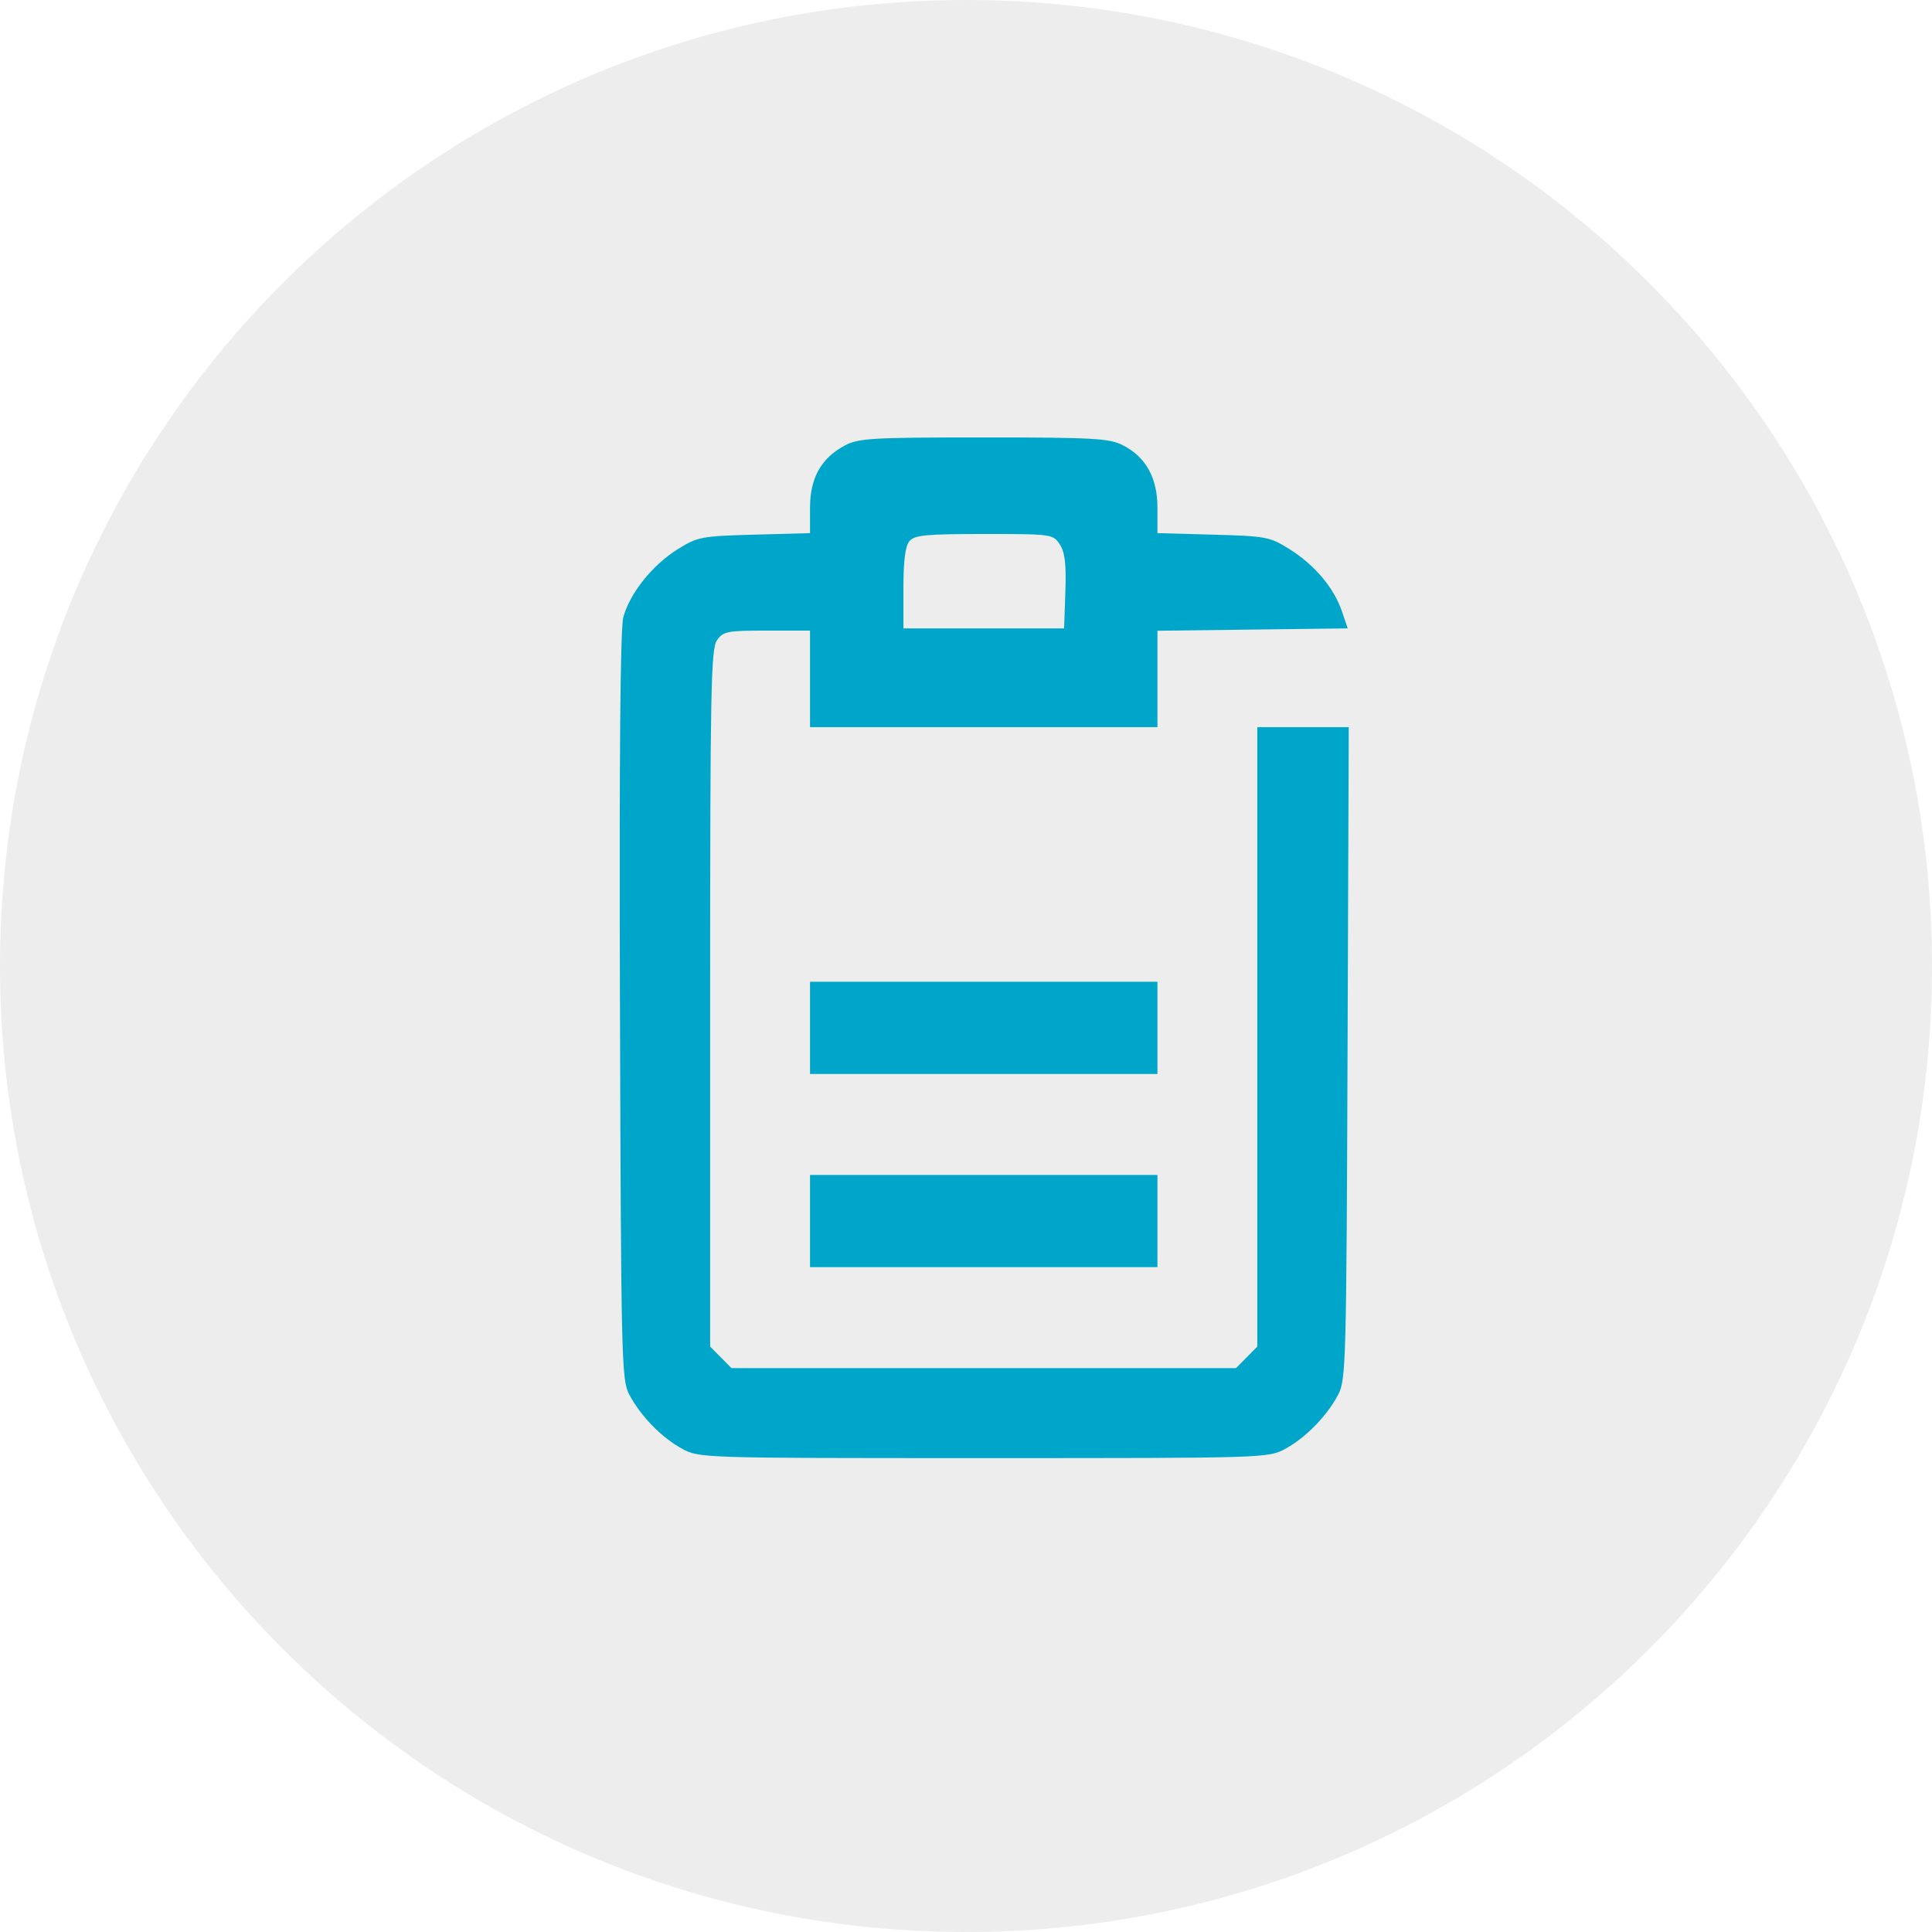
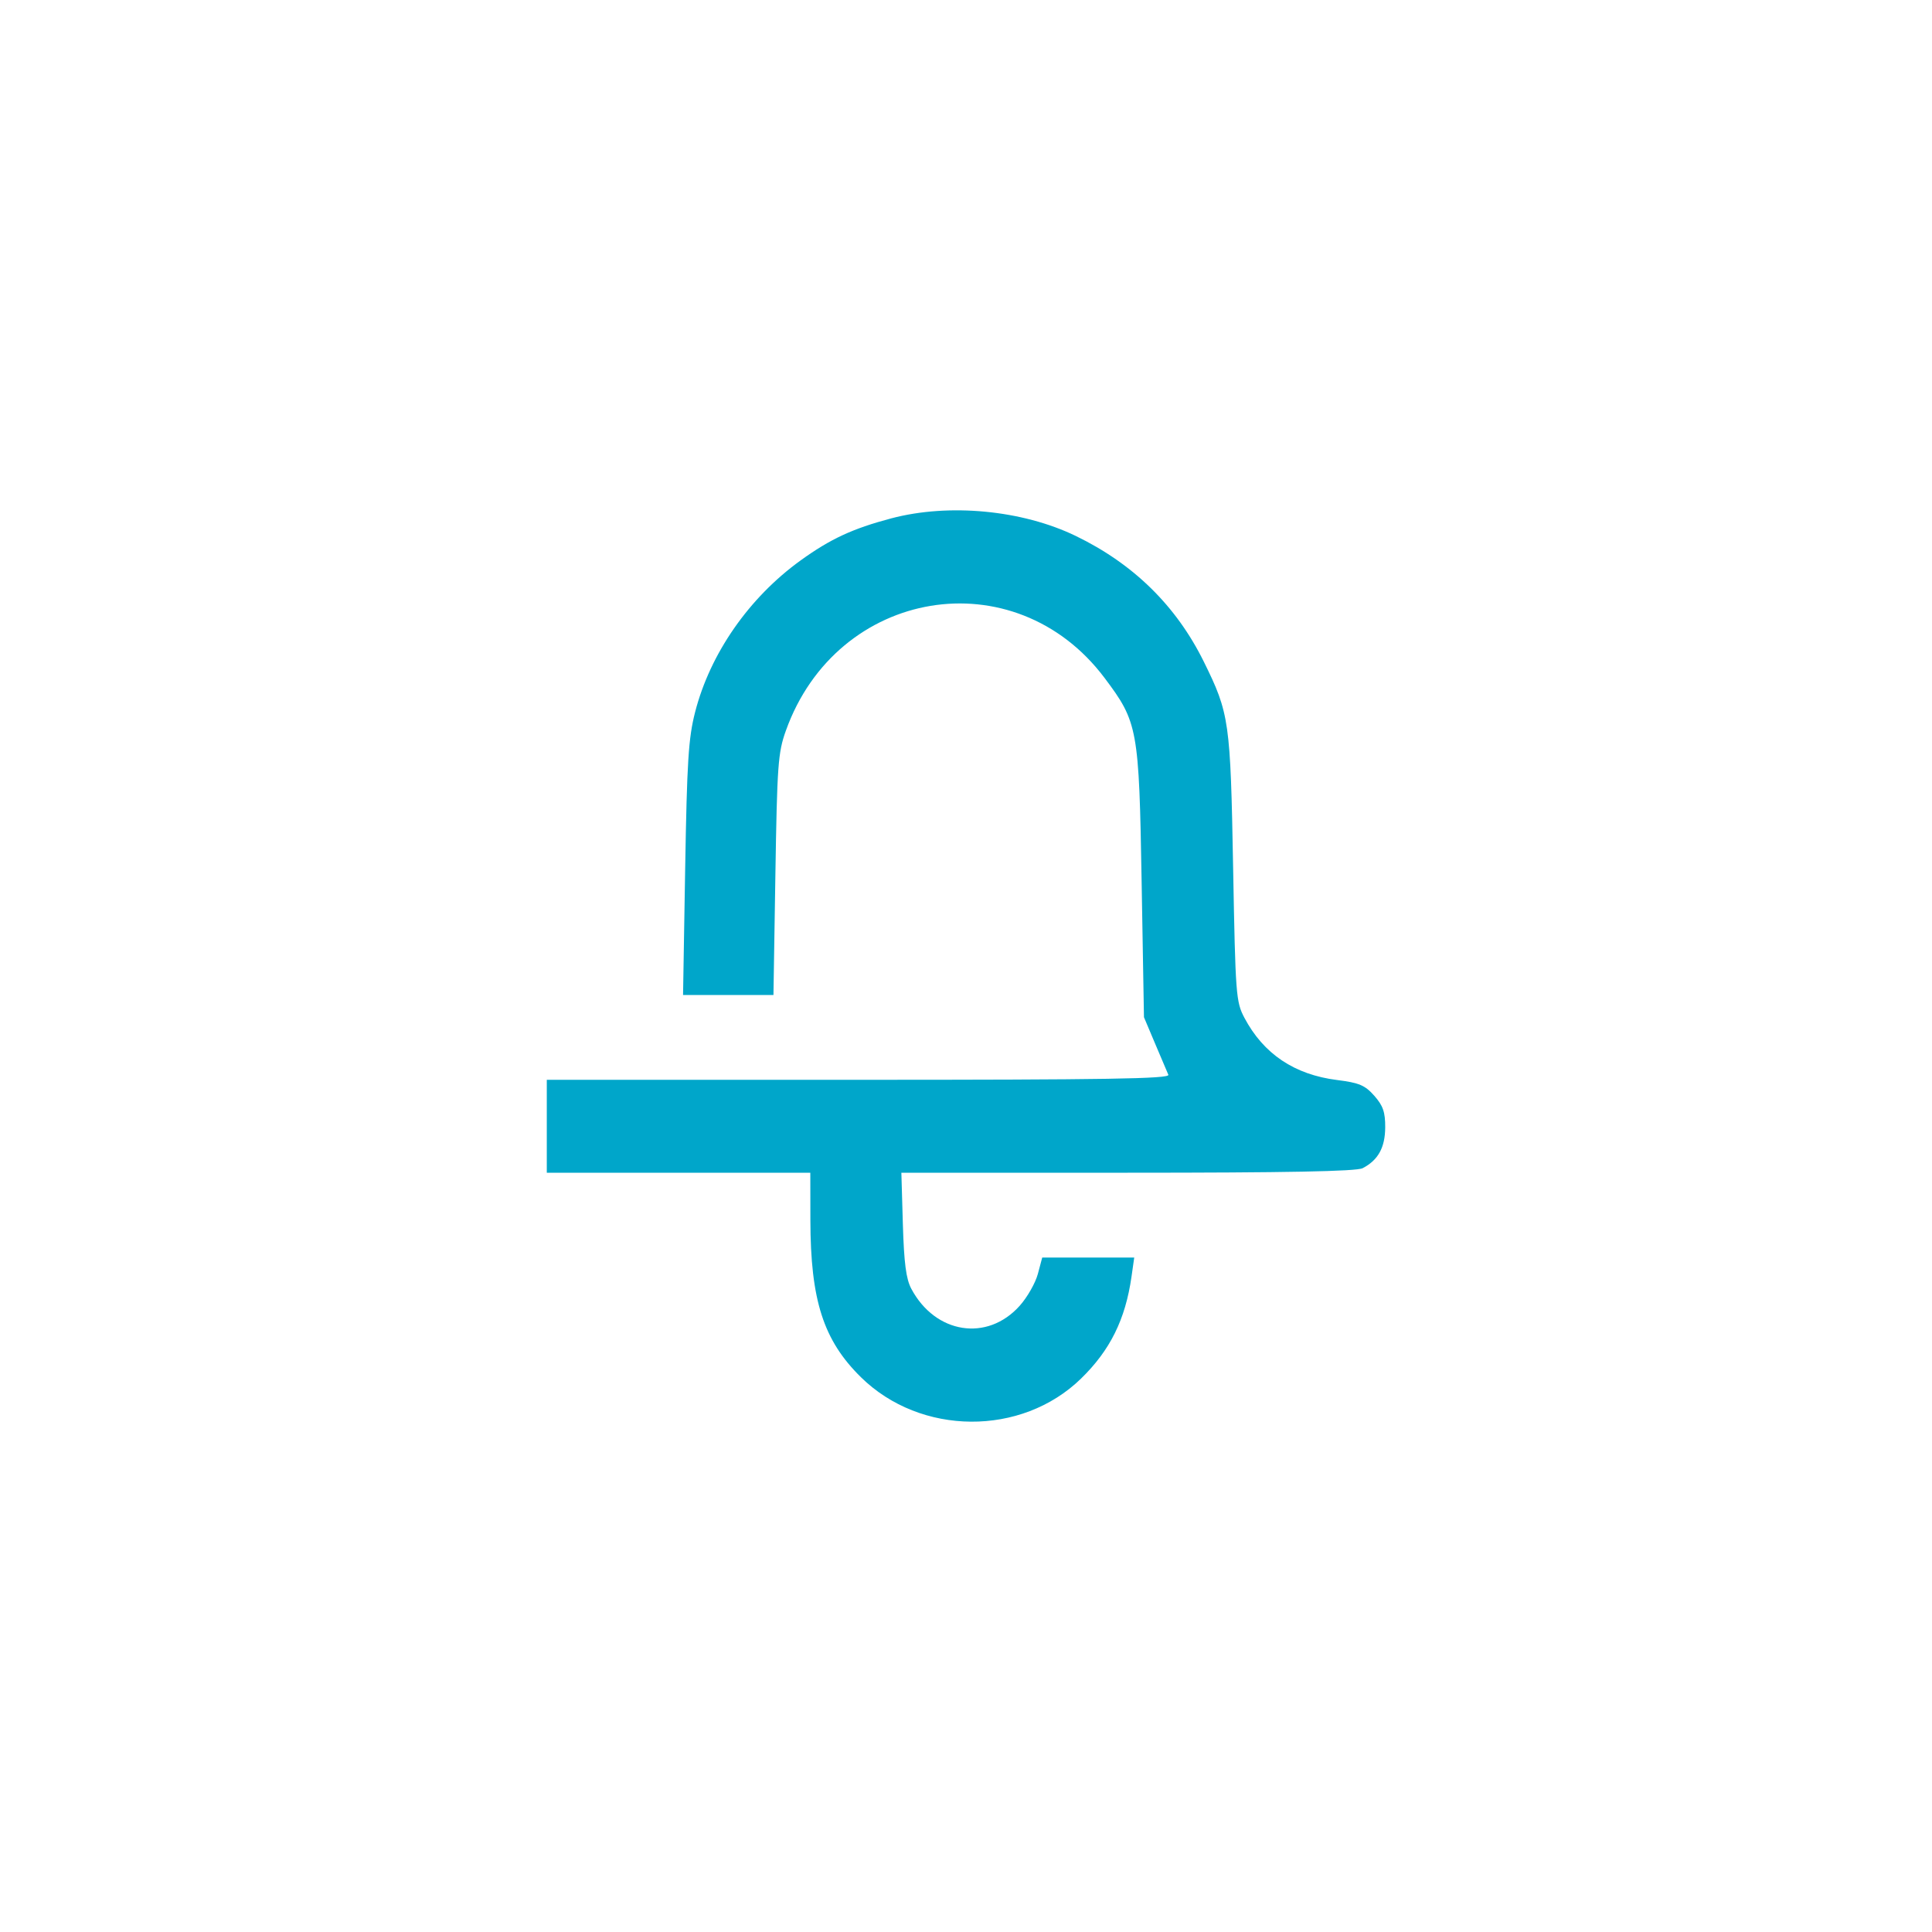
<svg xmlns="http://www.w3.org/2000/svg" width="53" height="53" viewBox="0 0 53 53" fill="none">
-   <circle cx="26.5" cy="26.5" r="26.5" fill="#EDEDED" />
-   <path fill-rule="evenodd" clip-rule="evenodd" d="M23.173 12.223C22.524 12.571 22.221 13.115 22.221 13.932V14.625L20.693 14.667C19.235 14.707 19.138 14.726 18.582 15.073C17.893 15.504 17.273 16.282 17.099 16.935C17.016 17.25 16.985 20.767 17.007 27.618C17.038 37.313 17.05 37.854 17.261 38.254C17.571 38.842 18.145 39.433 18.707 39.74C19.182 39.999 19.215 40 26.987 40C34.759 40 34.792 39.999 35.267 39.74C35.828 39.433 36.403 38.842 36.713 38.254C36.922 37.855 36.936 37.344 36.967 28.89L37 19.948H35.746H34.492V28.444V36.94L34.2 37.236L33.907 37.531H26.987H20.066L19.774 37.236L19.481 36.94V27.387C19.481 18.936 19.503 17.803 19.667 17.566C19.837 17.32 19.948 17.299 21.037 17.299H22.221V18.623V19.948H26.987H31.752V18.626V17.303L34.362 17.271L36.972 17.238L36.813 16.772C36.595 16.129 36.066 15.5 35.384 15.071C34.836 14.726 34.737 14.707 33.281 14.667L31.752 14.625V13.932C31.752 13.107 31.435 12.535 30.797 12.211C30.431 12.025 29.982 12 26.985 12C23.907 12 23.549 12.021 23.173 12.223ZM29.074 14.937C29.214 15.153 29.252 15.474 29.226 16.232L29.191 17.238H26.987H24.783V16.143C24.783 15.391 24.834 14.984 24.946 14.848C25.086 14.679 25.389 14.649 26.999 14.649C28.859 14.649 28.89 14.654 29.074 14.937ZM22.221 28.198V29.462H26.987H31.752V28.198V26.933H26.987H22.221V28.198ZM22.221 33.497V34.761H26.987H31.752V33.497V32.232H26.987H22.221V33.497Z" fill="#00A6CA" />
+   <path fill-rule="evenodd" clip-rule="evenodd" d="M24.446 14.221C23.388 14.502 22.78 14.784 21.96 15.376C20.547 16.396 19.481 17.929 19.069 19.534C18.886 20.247 18.846 20.879 18.796 23.833L18.738 27.295H19.978H21.218L21.271 23.999C21.319 20.986 21.343 20.646 21.558 20.046C22.959 16.125 27.833 15.316 30.299 18.595C31.215 19.813 31.247 19.987 31.318 24.193L31.382 27.905L31.686 28.625C31.853 29.021 32.017 29.408 32.051 29.484C32.099 29.594 30.359 29.622 23.555 29.622H15V30.897V32.171H18.615H22.229L22.231 33.473C22.235 35.67 22.588 36.768 23.618 37.781C25.256 39.391 28.02 39.409 29.653 37.821C30.453 37.043 30.872 36.197 31.04 35.025L31.115 34.498H29.853H28.591L28.471 34.948C28.405 35.195 28.182 35.587 27.974 35.82C27.084 36.816 25.658 36.593 24.999 35.353C24.856 35.084 24.8 34.65 24.768 33.584L24.727 32.171H30.933C35.289 32.171 37.212 32.134 37.38 32.047C37.806 31.827 37.997 31.481 38 30.926C38.002 30.508 37.941 30.332 37.701 30.06C37.446 29.772 37.287 29.704 36.682 29.628C35.509 29.481 34.662 28.912 34.137 27.92C33.906 27.482 33.892 27.297 33.828 23.805C33.755 19.783 33.725 19.573 33.025 18.154C32.269 16.622 31.094 15.468 29.51 14.702C28.041 13.991 26.034 13.8 24.446 14.221Z" fill="#00A6CA" />
</svg>
